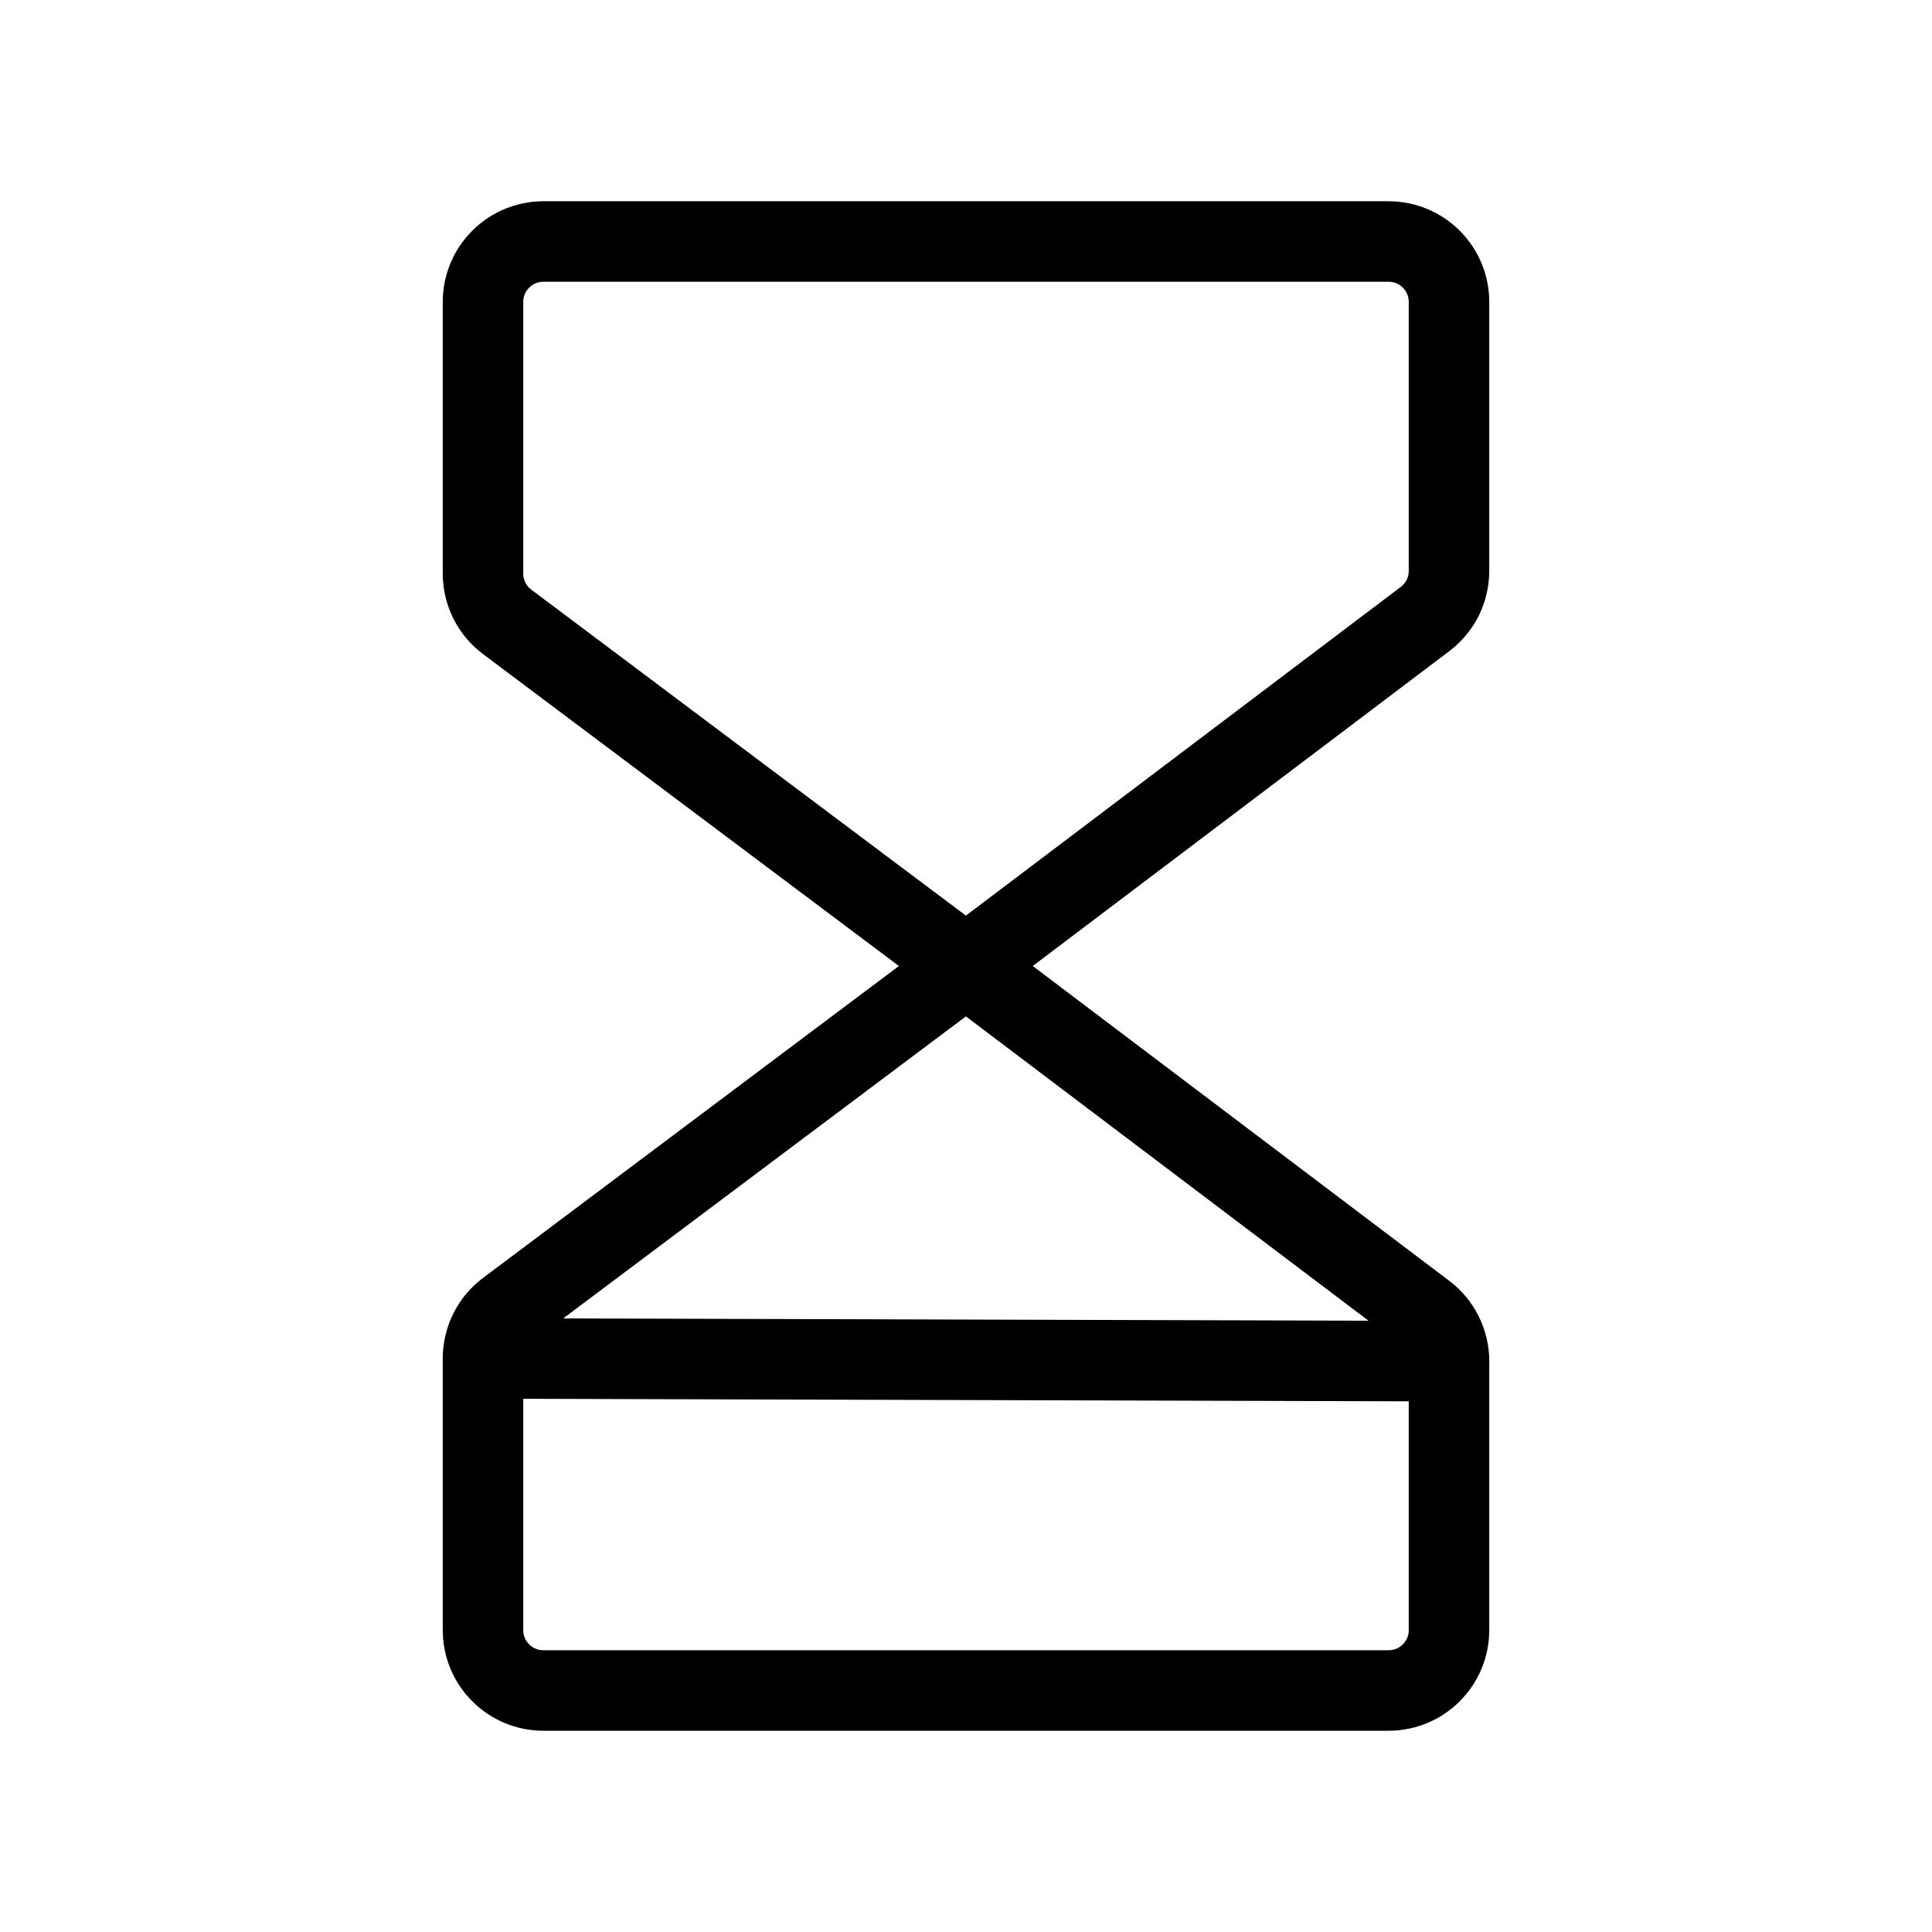
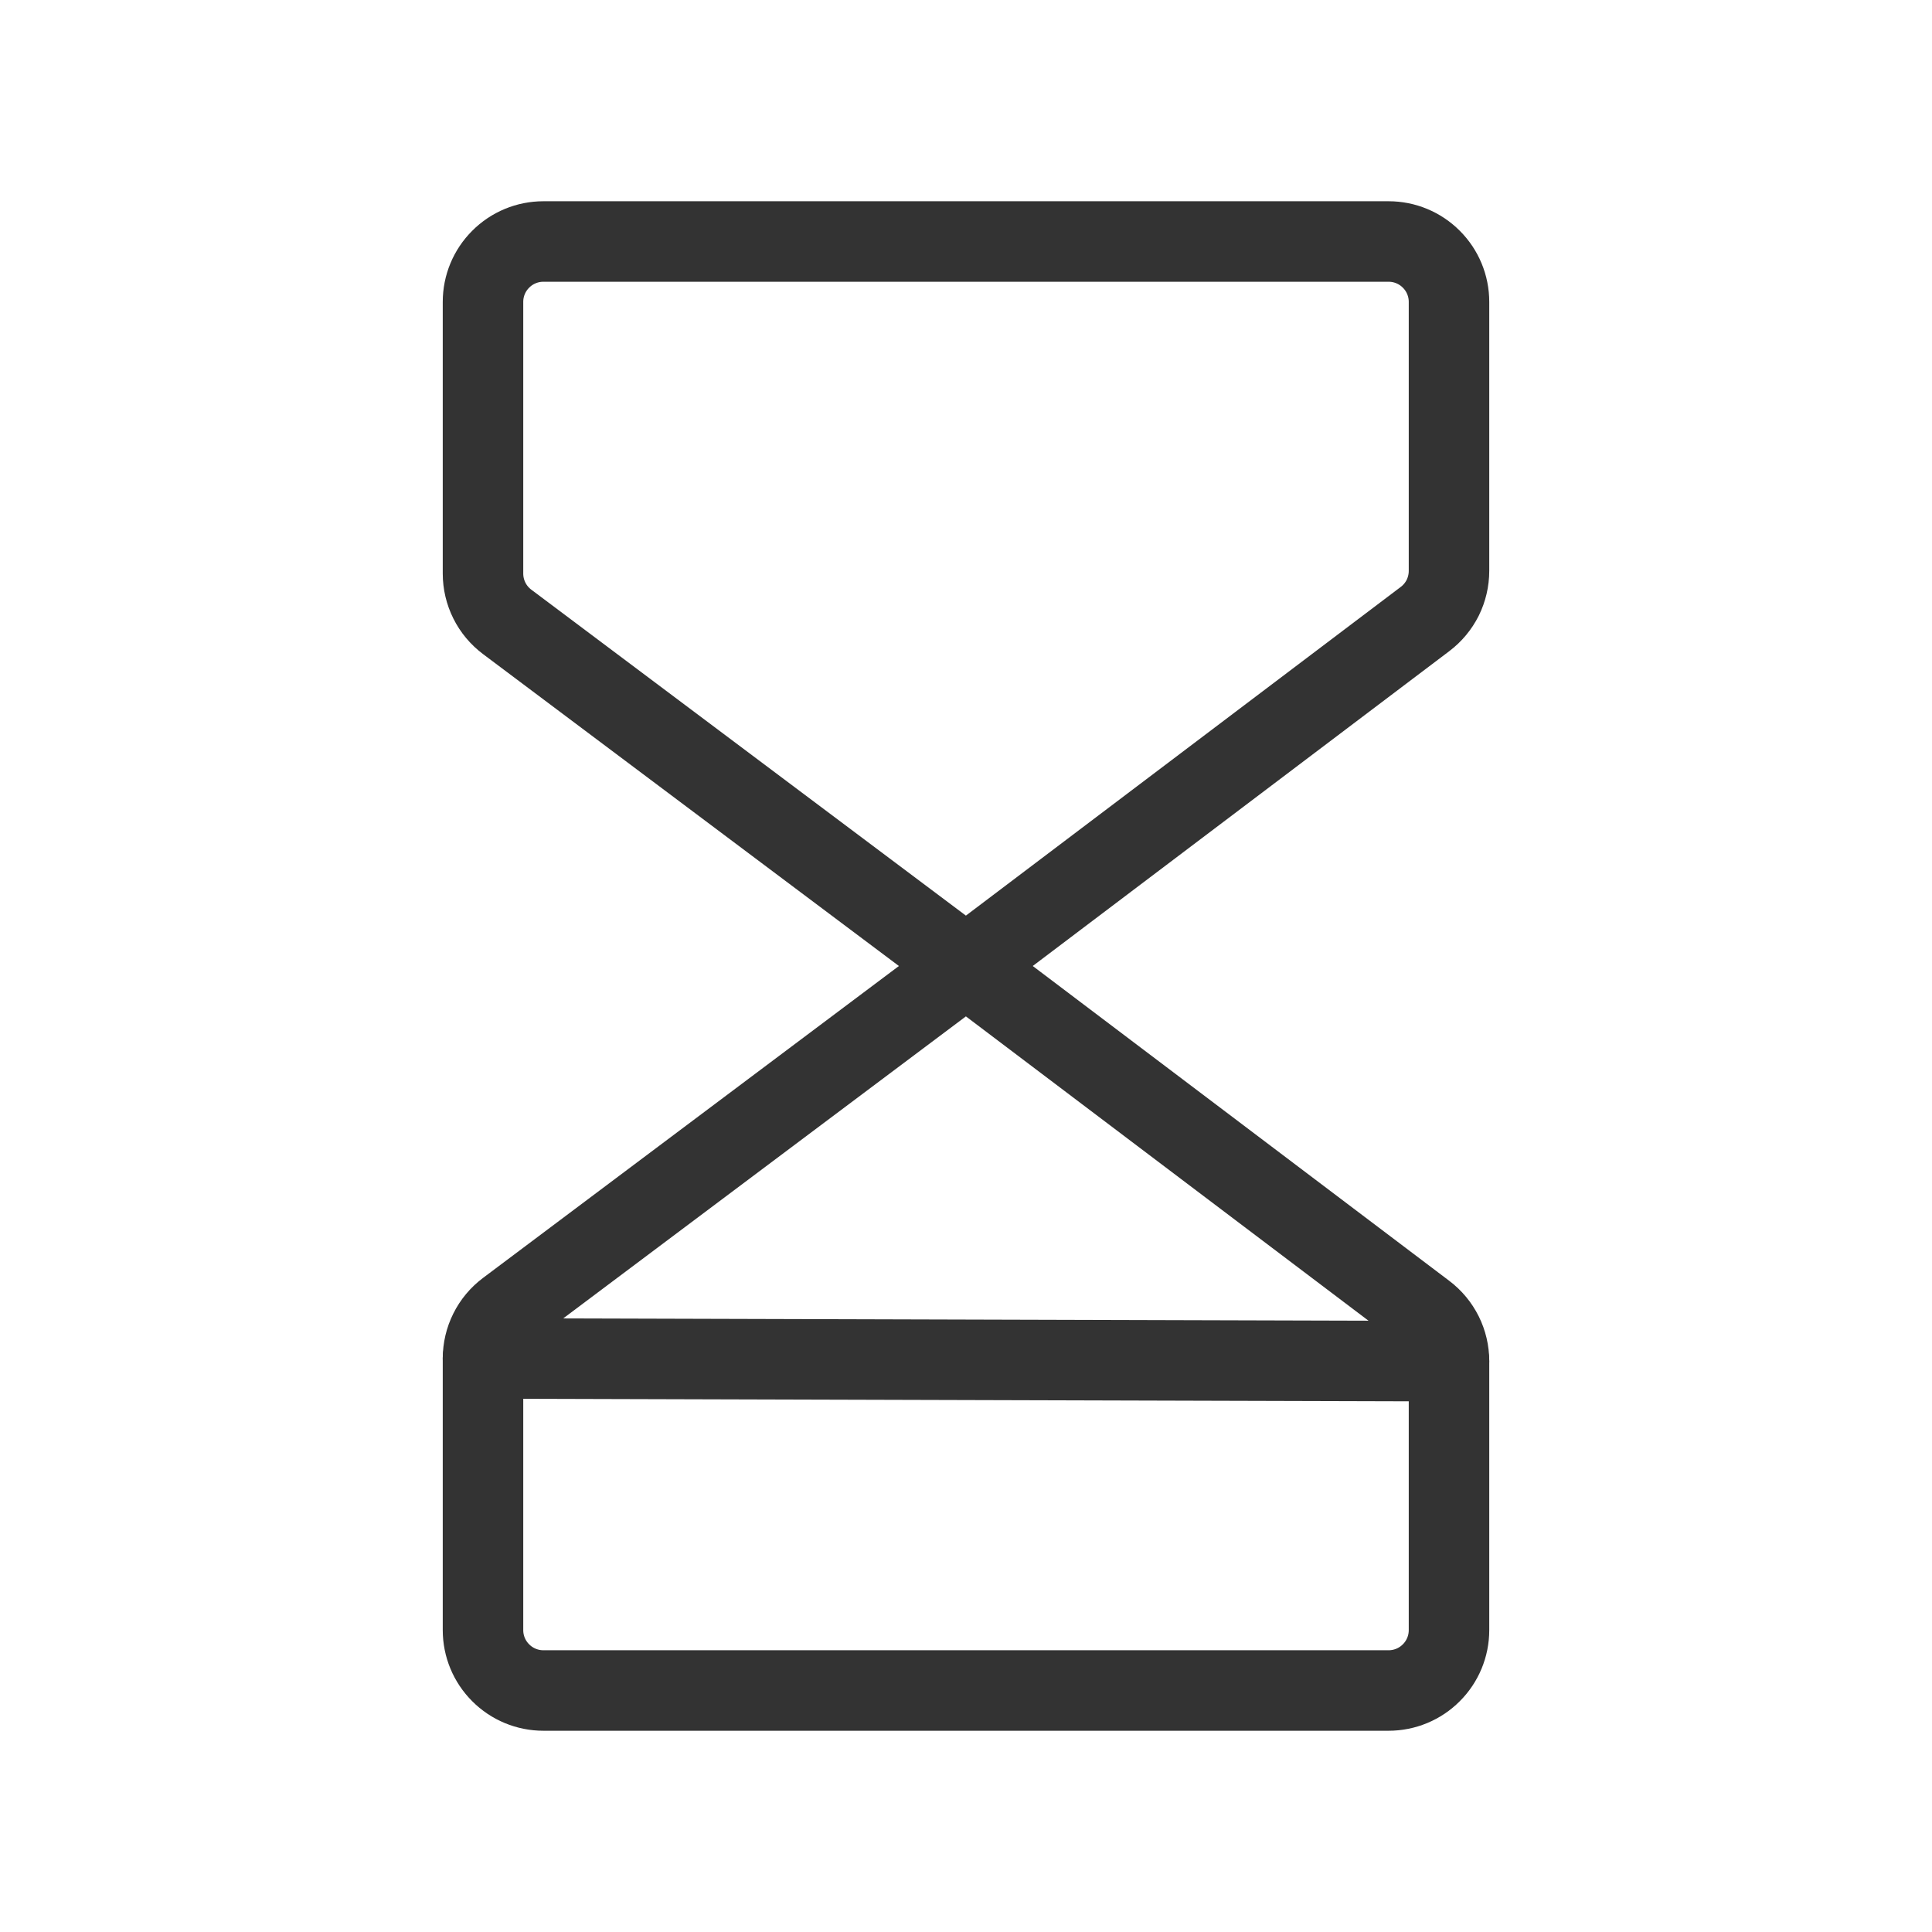
<svg xmlns="http://www.w3.org/2000/svg" width="24" height="24" viewBox="0 0 24 24" fill="none">
-   <path d="M12 12L6.3 7.725C6.207 7.655 6.131 7.565 6.079 7.46C6.027 7.356 6 7.241 6 7.125V3.75C6 3.551 6.079 3.36 6.22 3.22C6.36 3.079 6.551 3 6.75 3H17.25C17.449 3 17.64 3.079 17.78 3.22C17.921 3.36 18 3.551 18 3.75V7.091C18 7.207 17.973 7.322 17.922 7.426C17.87 7.529 17.795 7.62 17.702 7.69L12 12Z" stroke="#000000" stroke-linecap="round" stroke-linejoin="round" />
-   <path d="M12 12L6.3 16.275C6.207 16.345 6.131 16.435 6.079 16.54C6.027 16.644 6 16.759 6 16.875V20.25C6 20.449 6.079 20.64 6.22 20.78C6.36 20.921 6.551 21 6.75 21H17.25C17.449 21 17.64 20.921 17.78 20.78C17.921 20.64 18 20.449 18 20.25V16.909C18 16.793 17.973 16.678 17.922 16.575C17.87 16.471 17.795 16.38 17.702 16.31L12 12Z" stroke="#000000" stroke-linecap="round" stroke-linejoin="round" />
-   <path d="M18 16.909L6 16.875" stroke="#000000" stroke-linecap="round" stroke-linejoin="round" />
+   <path d="M12 12L6.3 7.725C6.207 7.655 6.131 7.565 6.079 7.46C6.027 7.356 6 7.241 6 7.125V3.75C6 3.551 6.079 3.36 6.22 3.22C6.36 3.079 6.551 3 6.75 3H17.25C17.449 3 17.64 3.079 17.78 3.22C17.921 3.36 18 3.551 18 3.75V7.091C18 7.207 17.973 7.322 17.922 7.426C17.87 7.529 17.795 7.62 17.702 7.69L12 12Z" stroke="#333333" stroke-linecap="round" stroke-linejoin="round" />
+   <path d="M12 12L6.3 16.275C6.207 16.345 6.131 16.435 6.079 16.54C6.027 16.644 6 16.759 6 16.875V20.25C6 20.449 6.079 20.64 6.22 20.78C6.36 20.921 6.551 21 6.75 21H17.25C17.449 21 17.64 20.921 17.78 20.78C17.921 20.64 18 20.449 18 20.25V16.909C18 16.793 17.973 16.678 17.922 16.575C17.87 16.471 17.795 16.38 17.702 16.31L12 12Z" stroke="#333333" stroke-linecap="round" stroke-linejoin="round" />
+   <path d="M18 16.909L6 16.875" stroke="#333333" stroke-linecap="round" stroke-linejoin="round" />
</svg>
